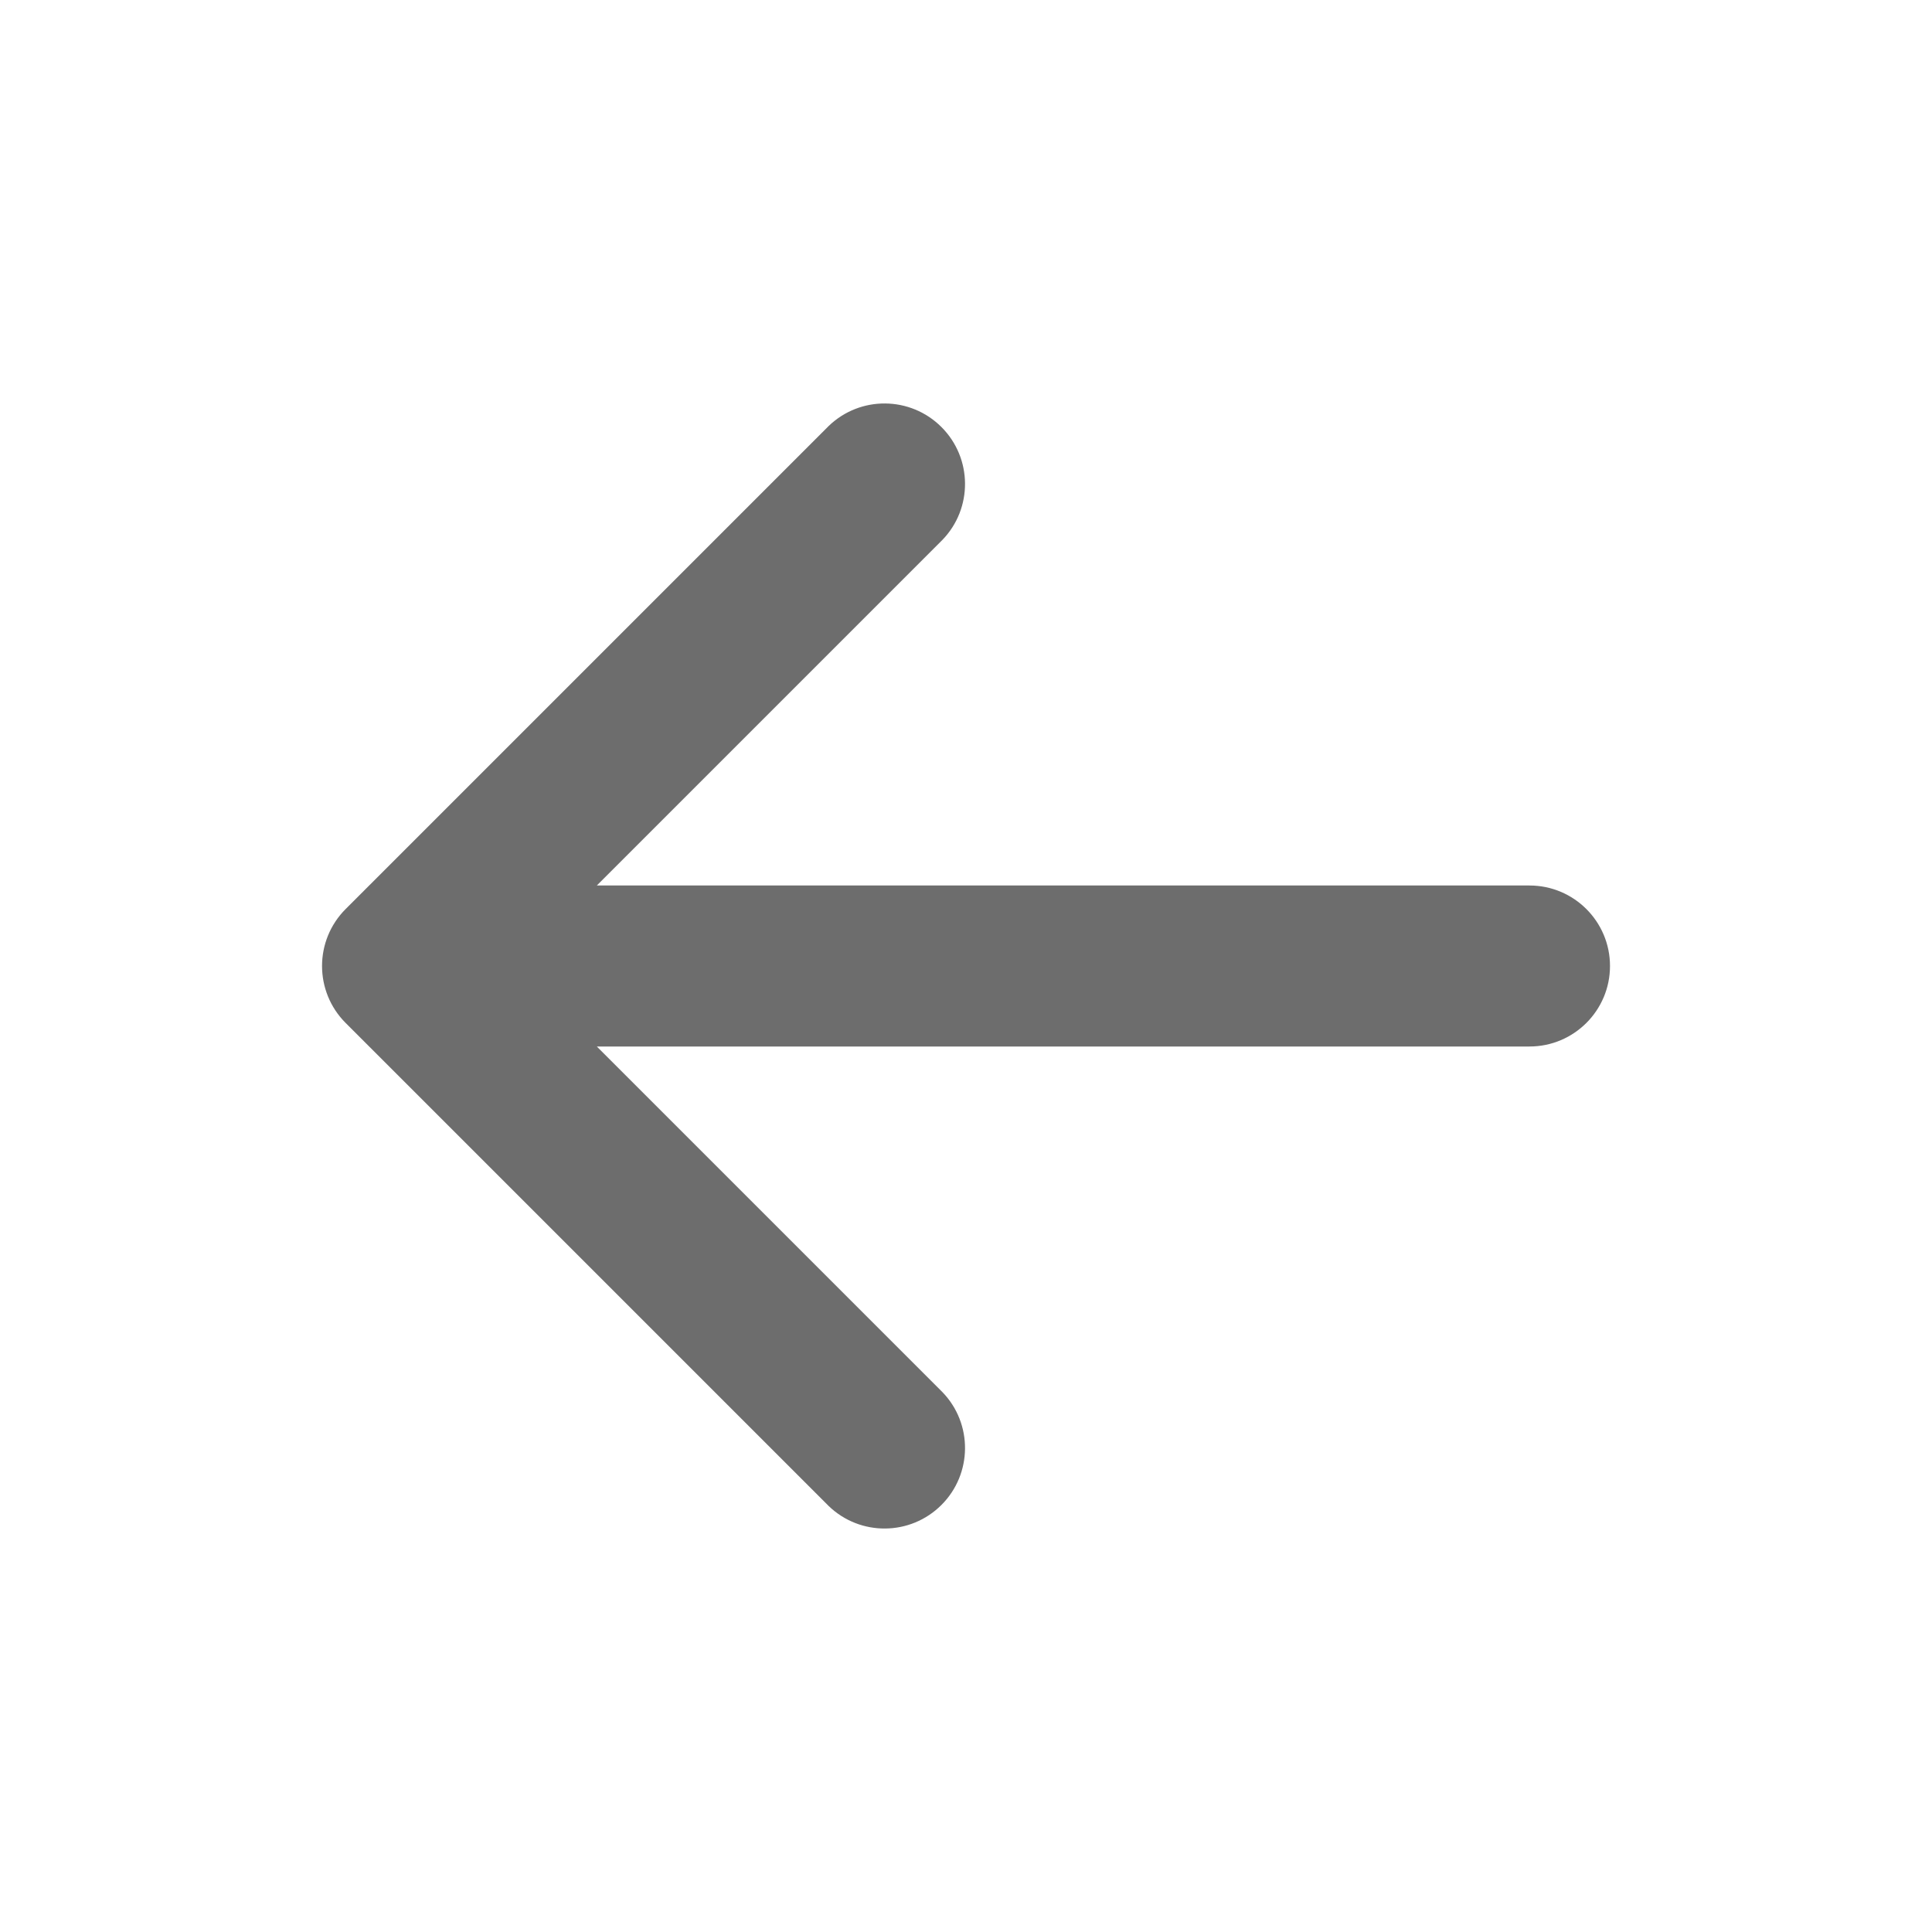
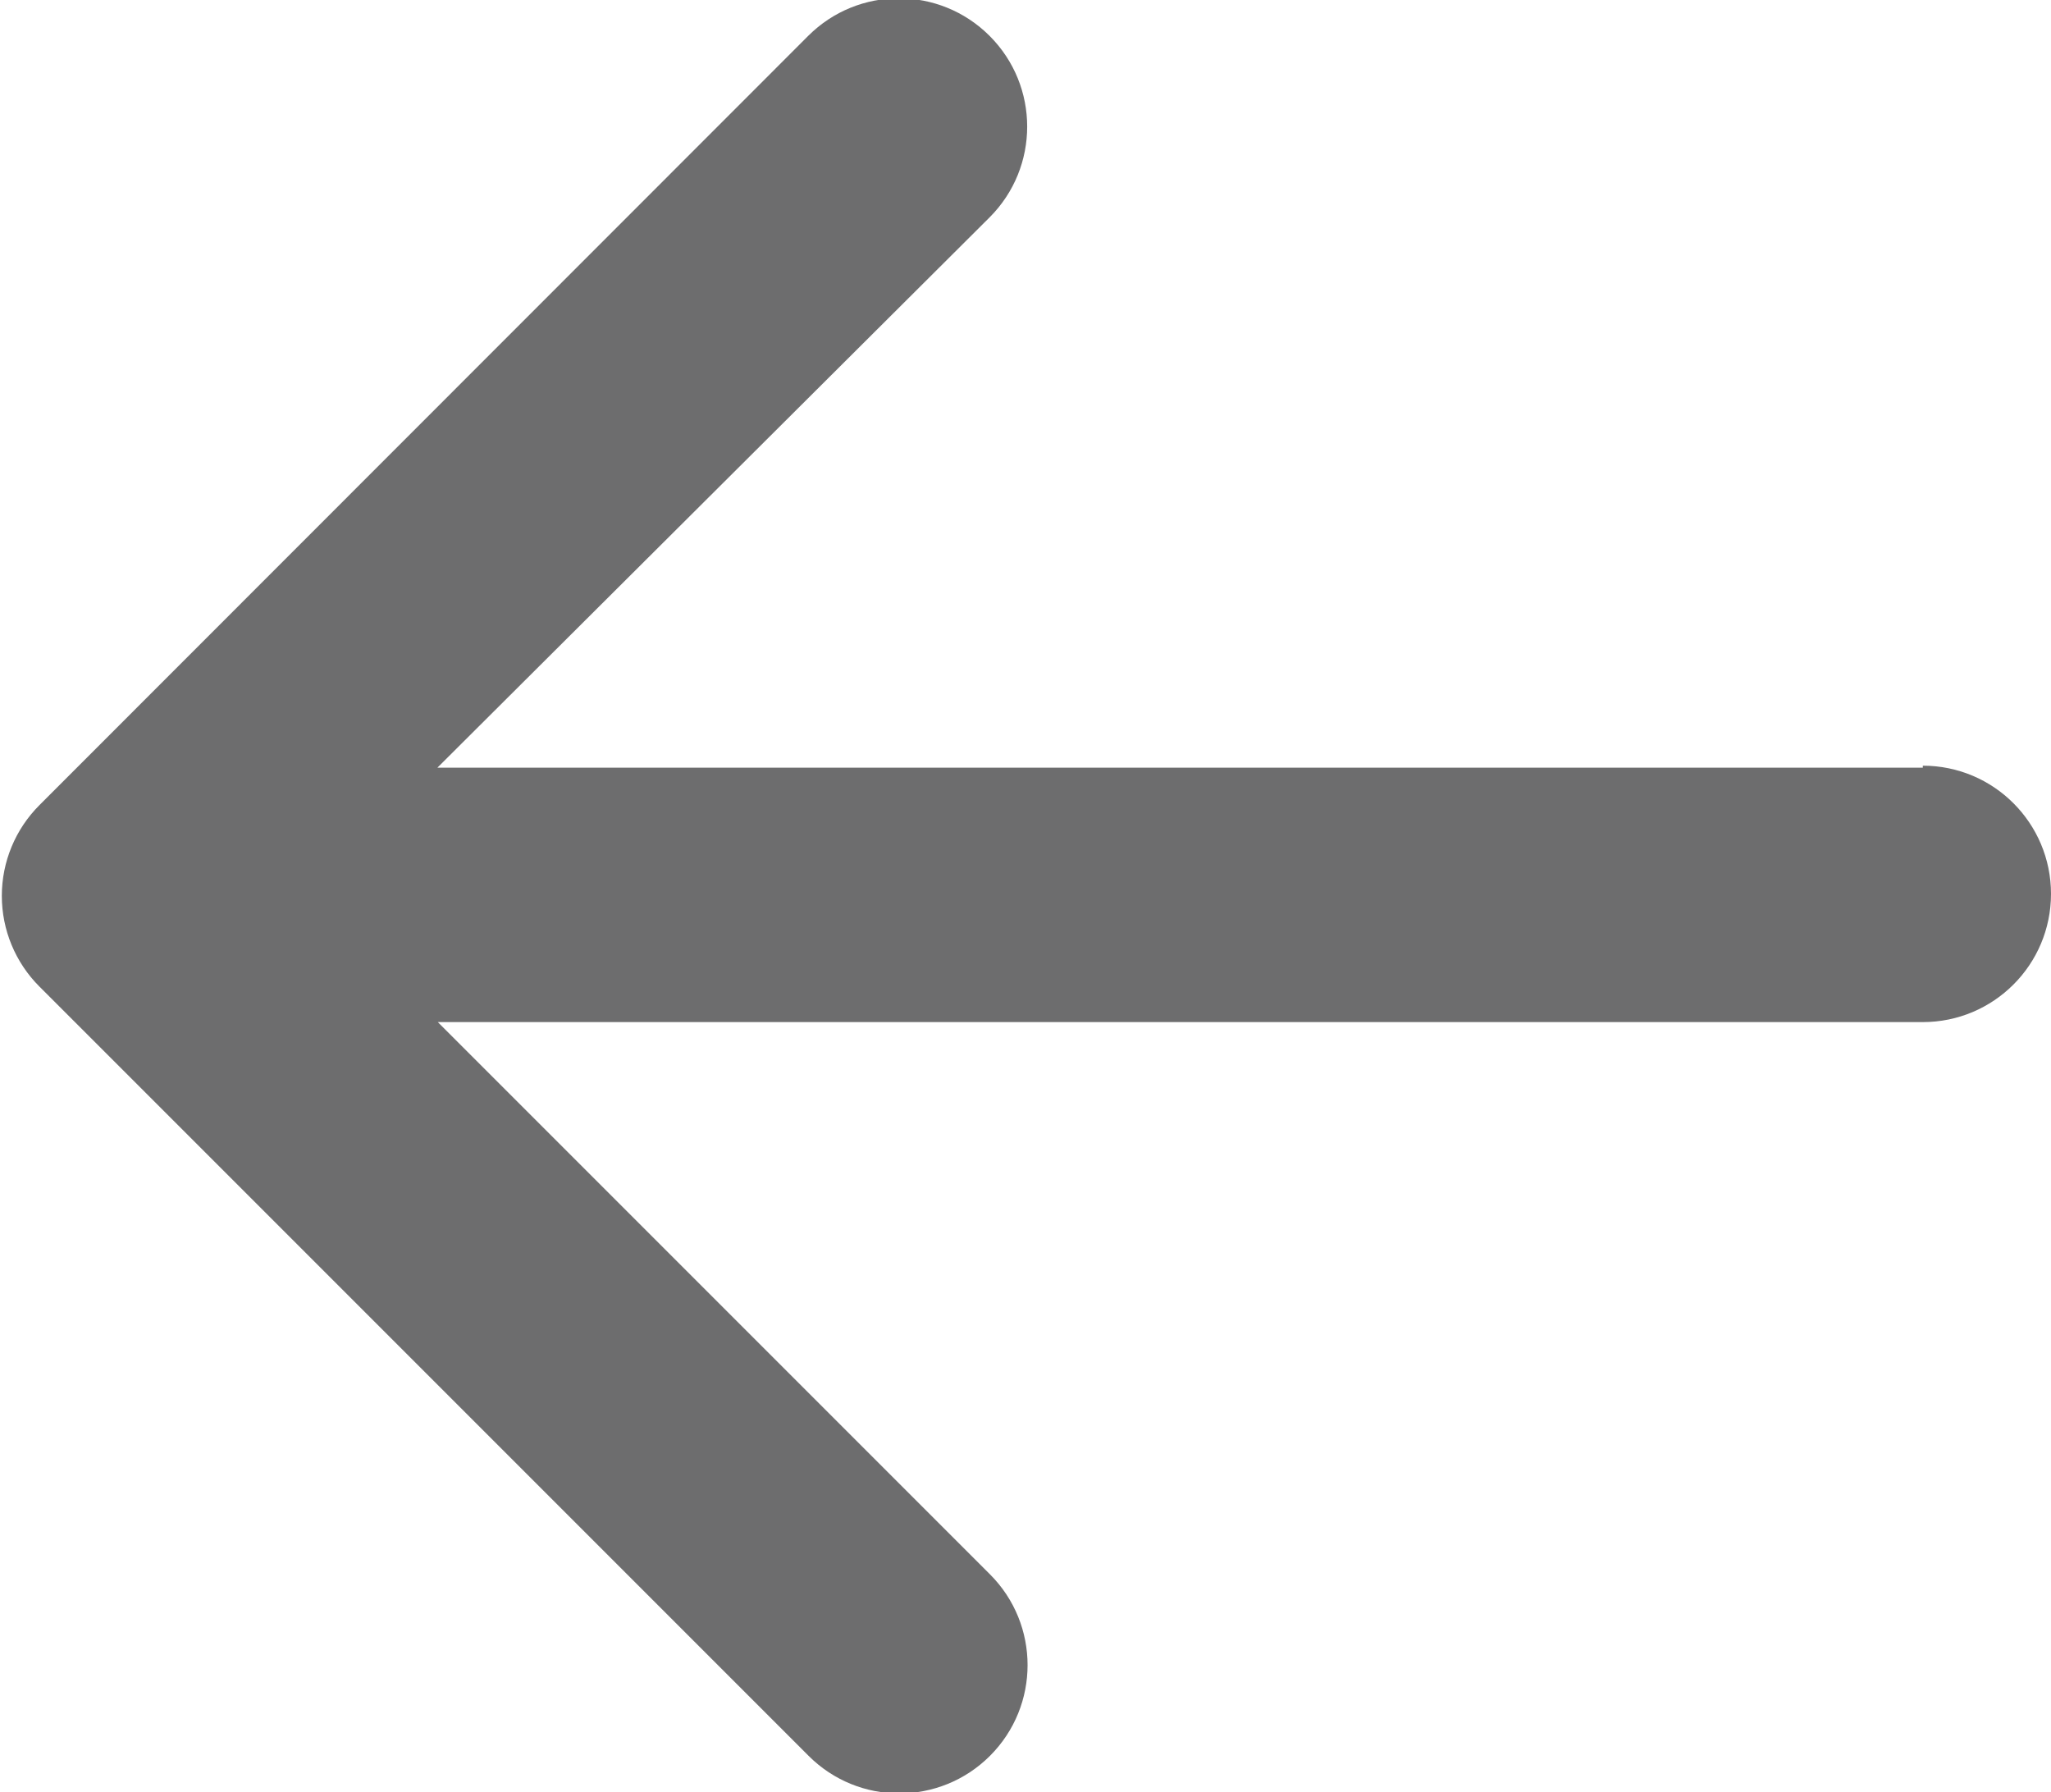
- <svg xmlns="http://www.w3.org/2000/svg" width="24" height="24" viewBox="0 0 24 24" fill="none">
-   <path d="M19 11H7.414L11.707 6.707C12.086 6.315 12.081 5.691 11.695 5.305C11.309 4.919 10.685 4.914 10.293 5.293L4.293 11.293C3.903 11.684 3.903 12.316 4.293 12.707L10.293 18.707C10.685 19.086 11.309 19.081 11.695 18.695C12.081 18.309 12.086 17.685 11.707 17.293L7.414 13H19C19.552 13 20 12.552 20 12C20 11.448 19.552 11 19 11Z" fill="#0C0C0D" fill-opacity="0.6" />
+ <svg xmlns="http://www.w3.org/2000/svg" viewBox="0 0 52 45.42">
+   <path d="M52.75,26.75H15.09l14-13.95a3.25,3.25,0,0,0-4.6-4.6L5,27.7a3.25,3.25,0,0,0,0,4.6l19.5,19.5a3.25,3.25,0,0,0,4.6-4.6l-14-14H52.75a3.25,3.25,0,0,0,0-6.5Z" transform="translate(-4 -7.29)" fill="#6d6d6e" />
</svg>
